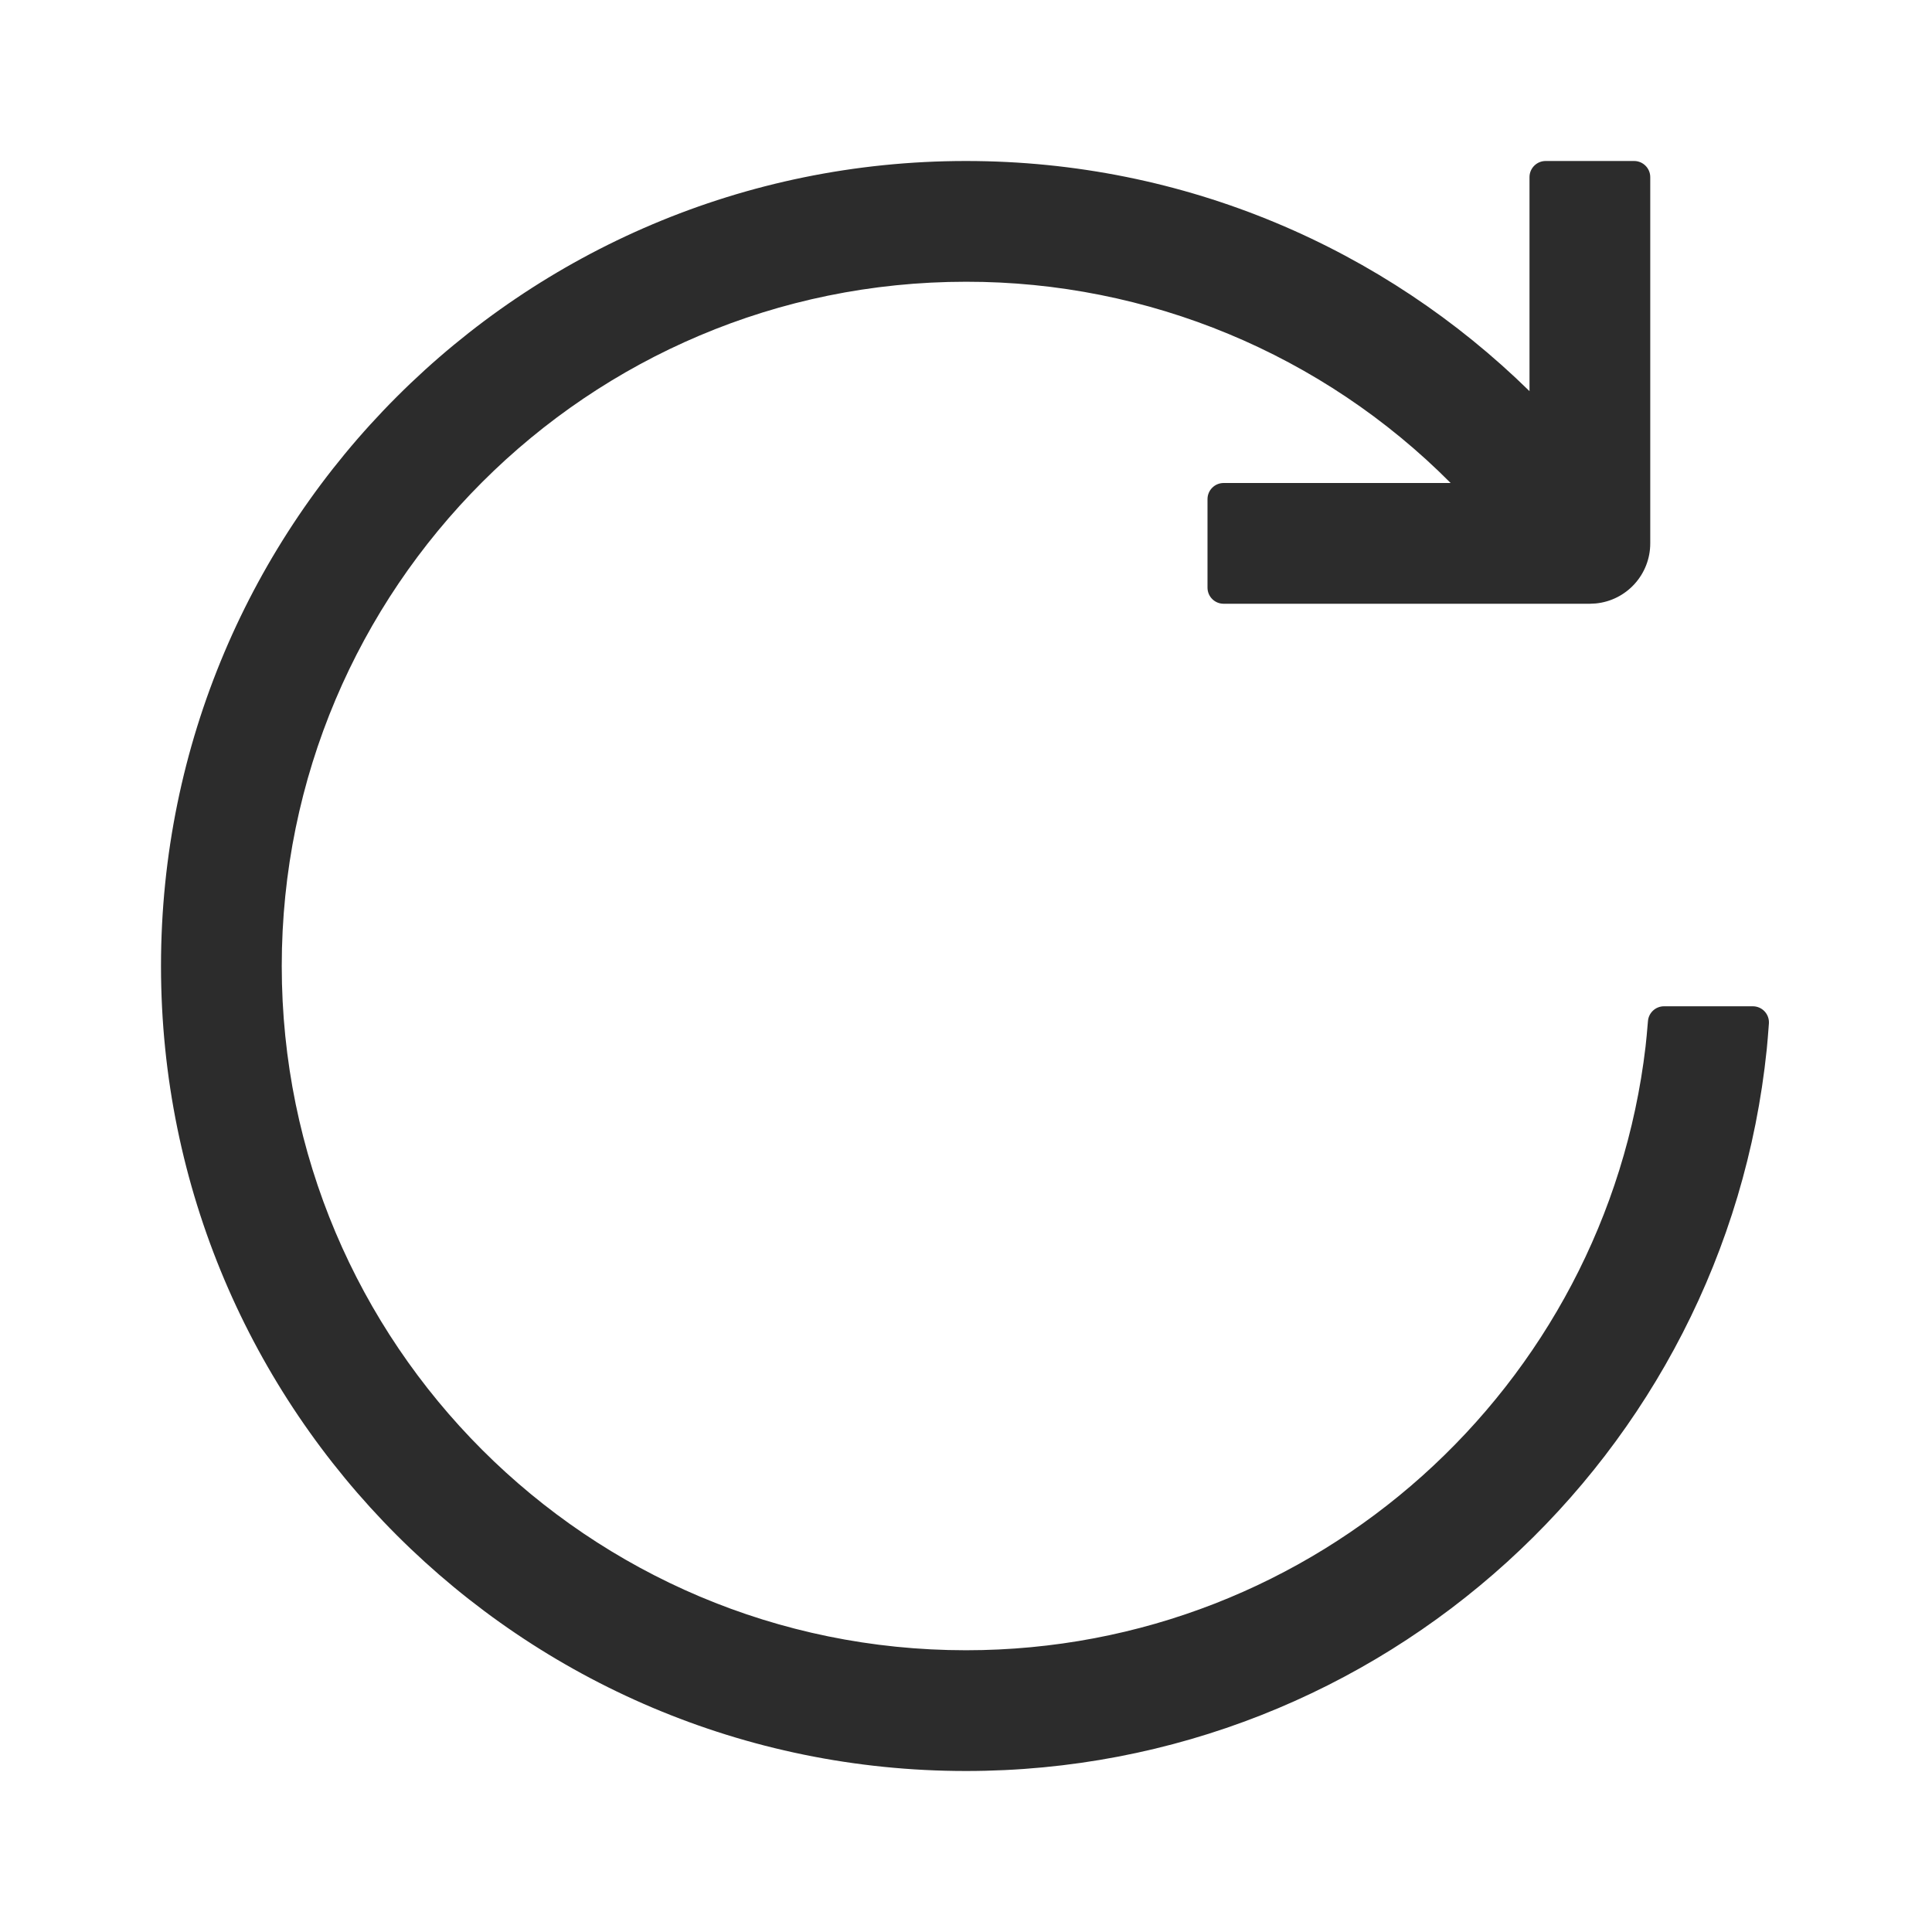
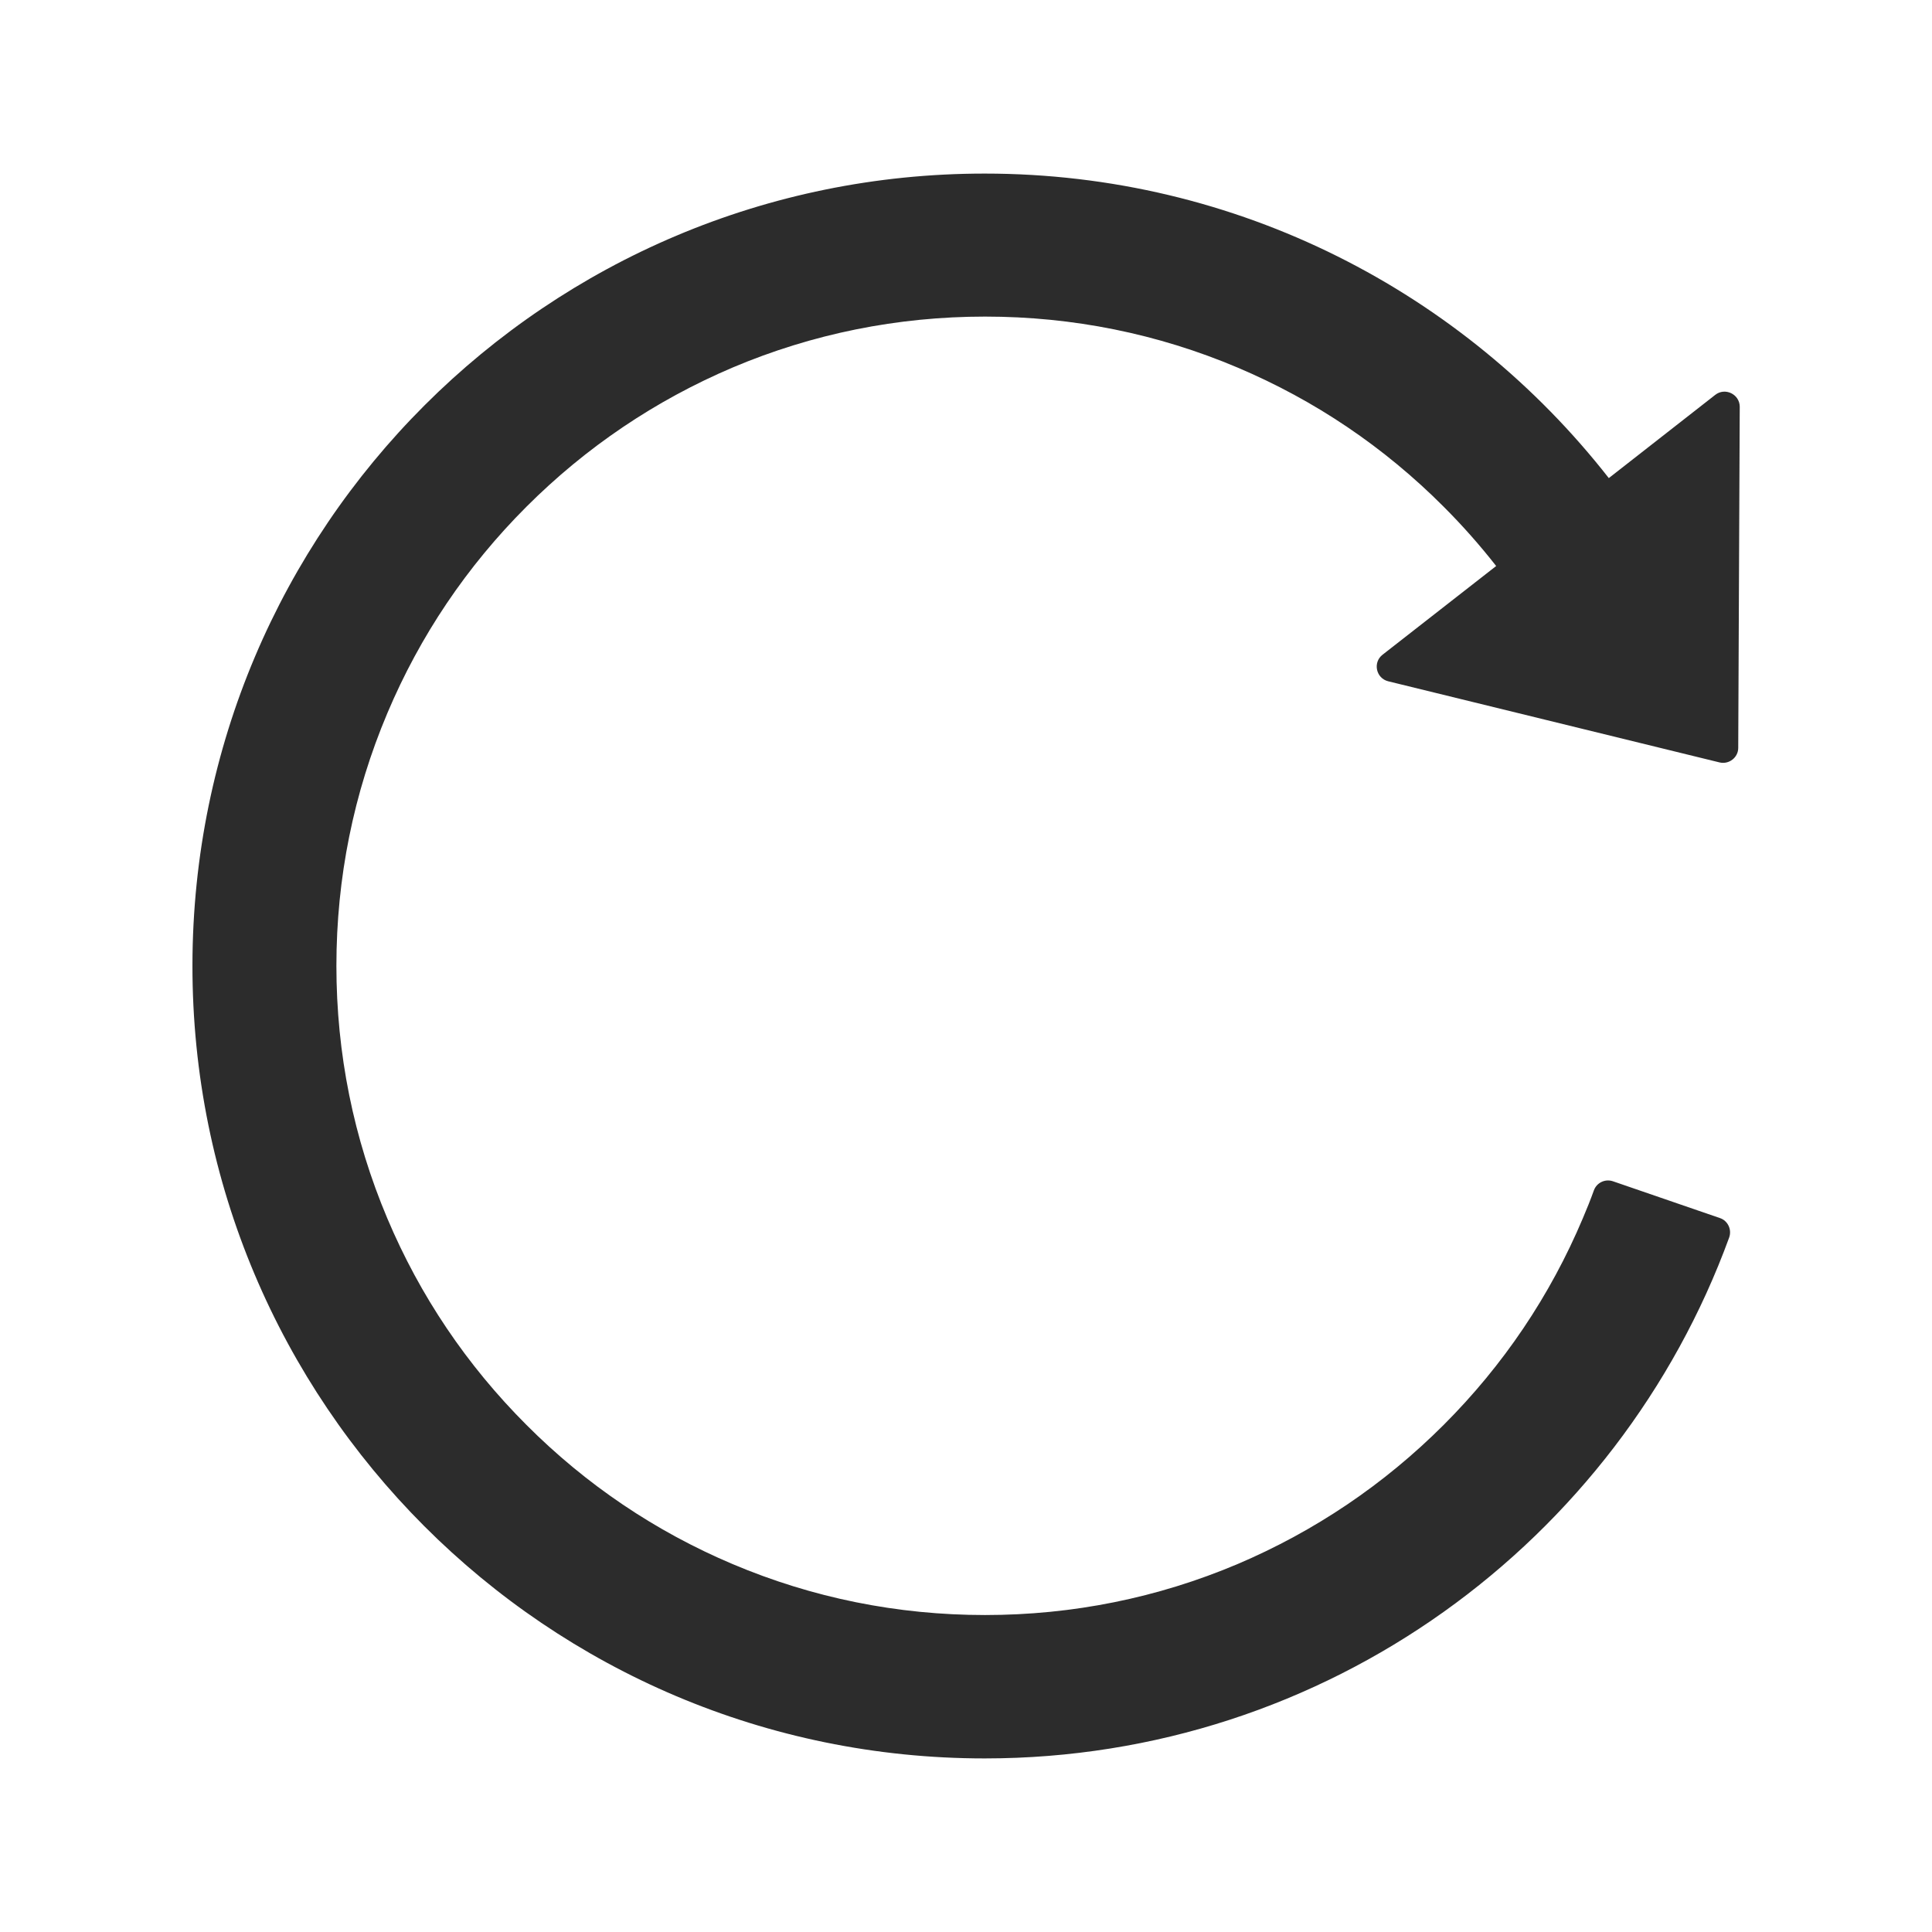
- <svg xmlns="http://www.w3.org/2000/svg" t="1660224895827" class="icon" viewBox="0 0 1024 1024" version="1.1" p-id="2922" width="16" height="16">
+ <svg xmlns="http://www.w3.org/2000/svg" t="1660575213391" class="icon" viewBox="0 0 1024 1024" version="1.1" p-id="7255" width="16" height="16">
  <defs>
    <style type="text/css">@font-face { font-family: feedback-iconfont; src: url("//at.alicdn.com/t/font_1031158_u69w8yhxdu.woff2?t=1630033759944") format("woff2"), url("//at.alicdn.com/t/font_1031158_u69w8yhxdu.woff?t=1630033759944") format("woff"), url("//at.alicdn.com/t/font_1031158_u69w8yhxdu.ttf?t=1630033759944") format("truetype"); }
</style>
  </defs>
-   <path d="M866.133 85.333c4.693 0 8.533 3.84 8.533 8.533v194.133a32 32 0 0 1-28.928 31.851L842.667 320h-194.133a8.533 8.533 0 0 1-8.533-8.533v-46.933c0-4.693 3.84-8.533 8.533-8.533h120.341A361.536 361.536 0 0 0 512 149.333C311.701 149.333 149.333 311.701 149.333 512s162.368 362.667 362.667 362.667c185.813 0 339.008-139.776 360.171-319.915 0.384-3.328 0.811-7.829 1.28-13.547a8.533 8.533 0 0 1 8.512-7.851h47.061a8.533 8.533 0 0 1 8.533 9.109c-0.427 5.696-0.789 10.219-1.131 13.589C914.347 770.987 732.779 938.667 512 938.667 276.352 938.667 85.333 747.648 85.333 512S276.352 85.333 512 85.333c116.288 0 221.717 46.507 298.667 121.984V93.867c0-4.693 3.84-8.533 8.533-8.533h46.933z" fill="#2c2c2c" p-id="2923" />
+   <path d="M909.1 209.3l-56.4 44.1C775.8 155.1 656.2 92 521.9 92 290 92 102.3 279.5 102 511.5 101.7 743.7 289.8 932 521.9 932c181.3 0 335.8-115 394.6-276.1 1.5-4.2-0.7-8.9-4.9-10.3l-56.7-19.5c-4.1-1.4-8.6 0.7-10.1 4.8-1.8 5-3.8 10-5.9 14.9-17.3 41-42.1 77.8-73.7 109.4-31.6 31.6-68.4 56.4-109.3 73.8-42.3 17.9-87.4 27-133.8 27-46.5 0-91.5-9.1-133.8-27-40.9-17.3-77.7-42.1-109.3-73.8-31.6-31.6-56.4-68.4-73.7-109.4-17.9-42.4-27-87.4-27-133.9s9.1-91.5 27-133.9c17.3-41 42.1-77.8 73.7-109.4 31.6-31.6 68.4-56.4 109.3-73.8 42.3-17.9 87.4-27 133.8-27 46.5 0 91.5 9.1 133.8 27 40.9 17.3 77.7 42.1 109.3 73.8 9.9 9.9 19.2 20.4 27.8 31.4l-60.2 47c-5.3 4.1-3.5 12.5 3 14.1l175.6 43c5 1.2 9.9-2.6 9.9-7.7l0.8-180.9c-0.1-6.6-7.8-10.3-13-6.2z" p-id="7256" fill="#2c2c2c" />
</svg>
